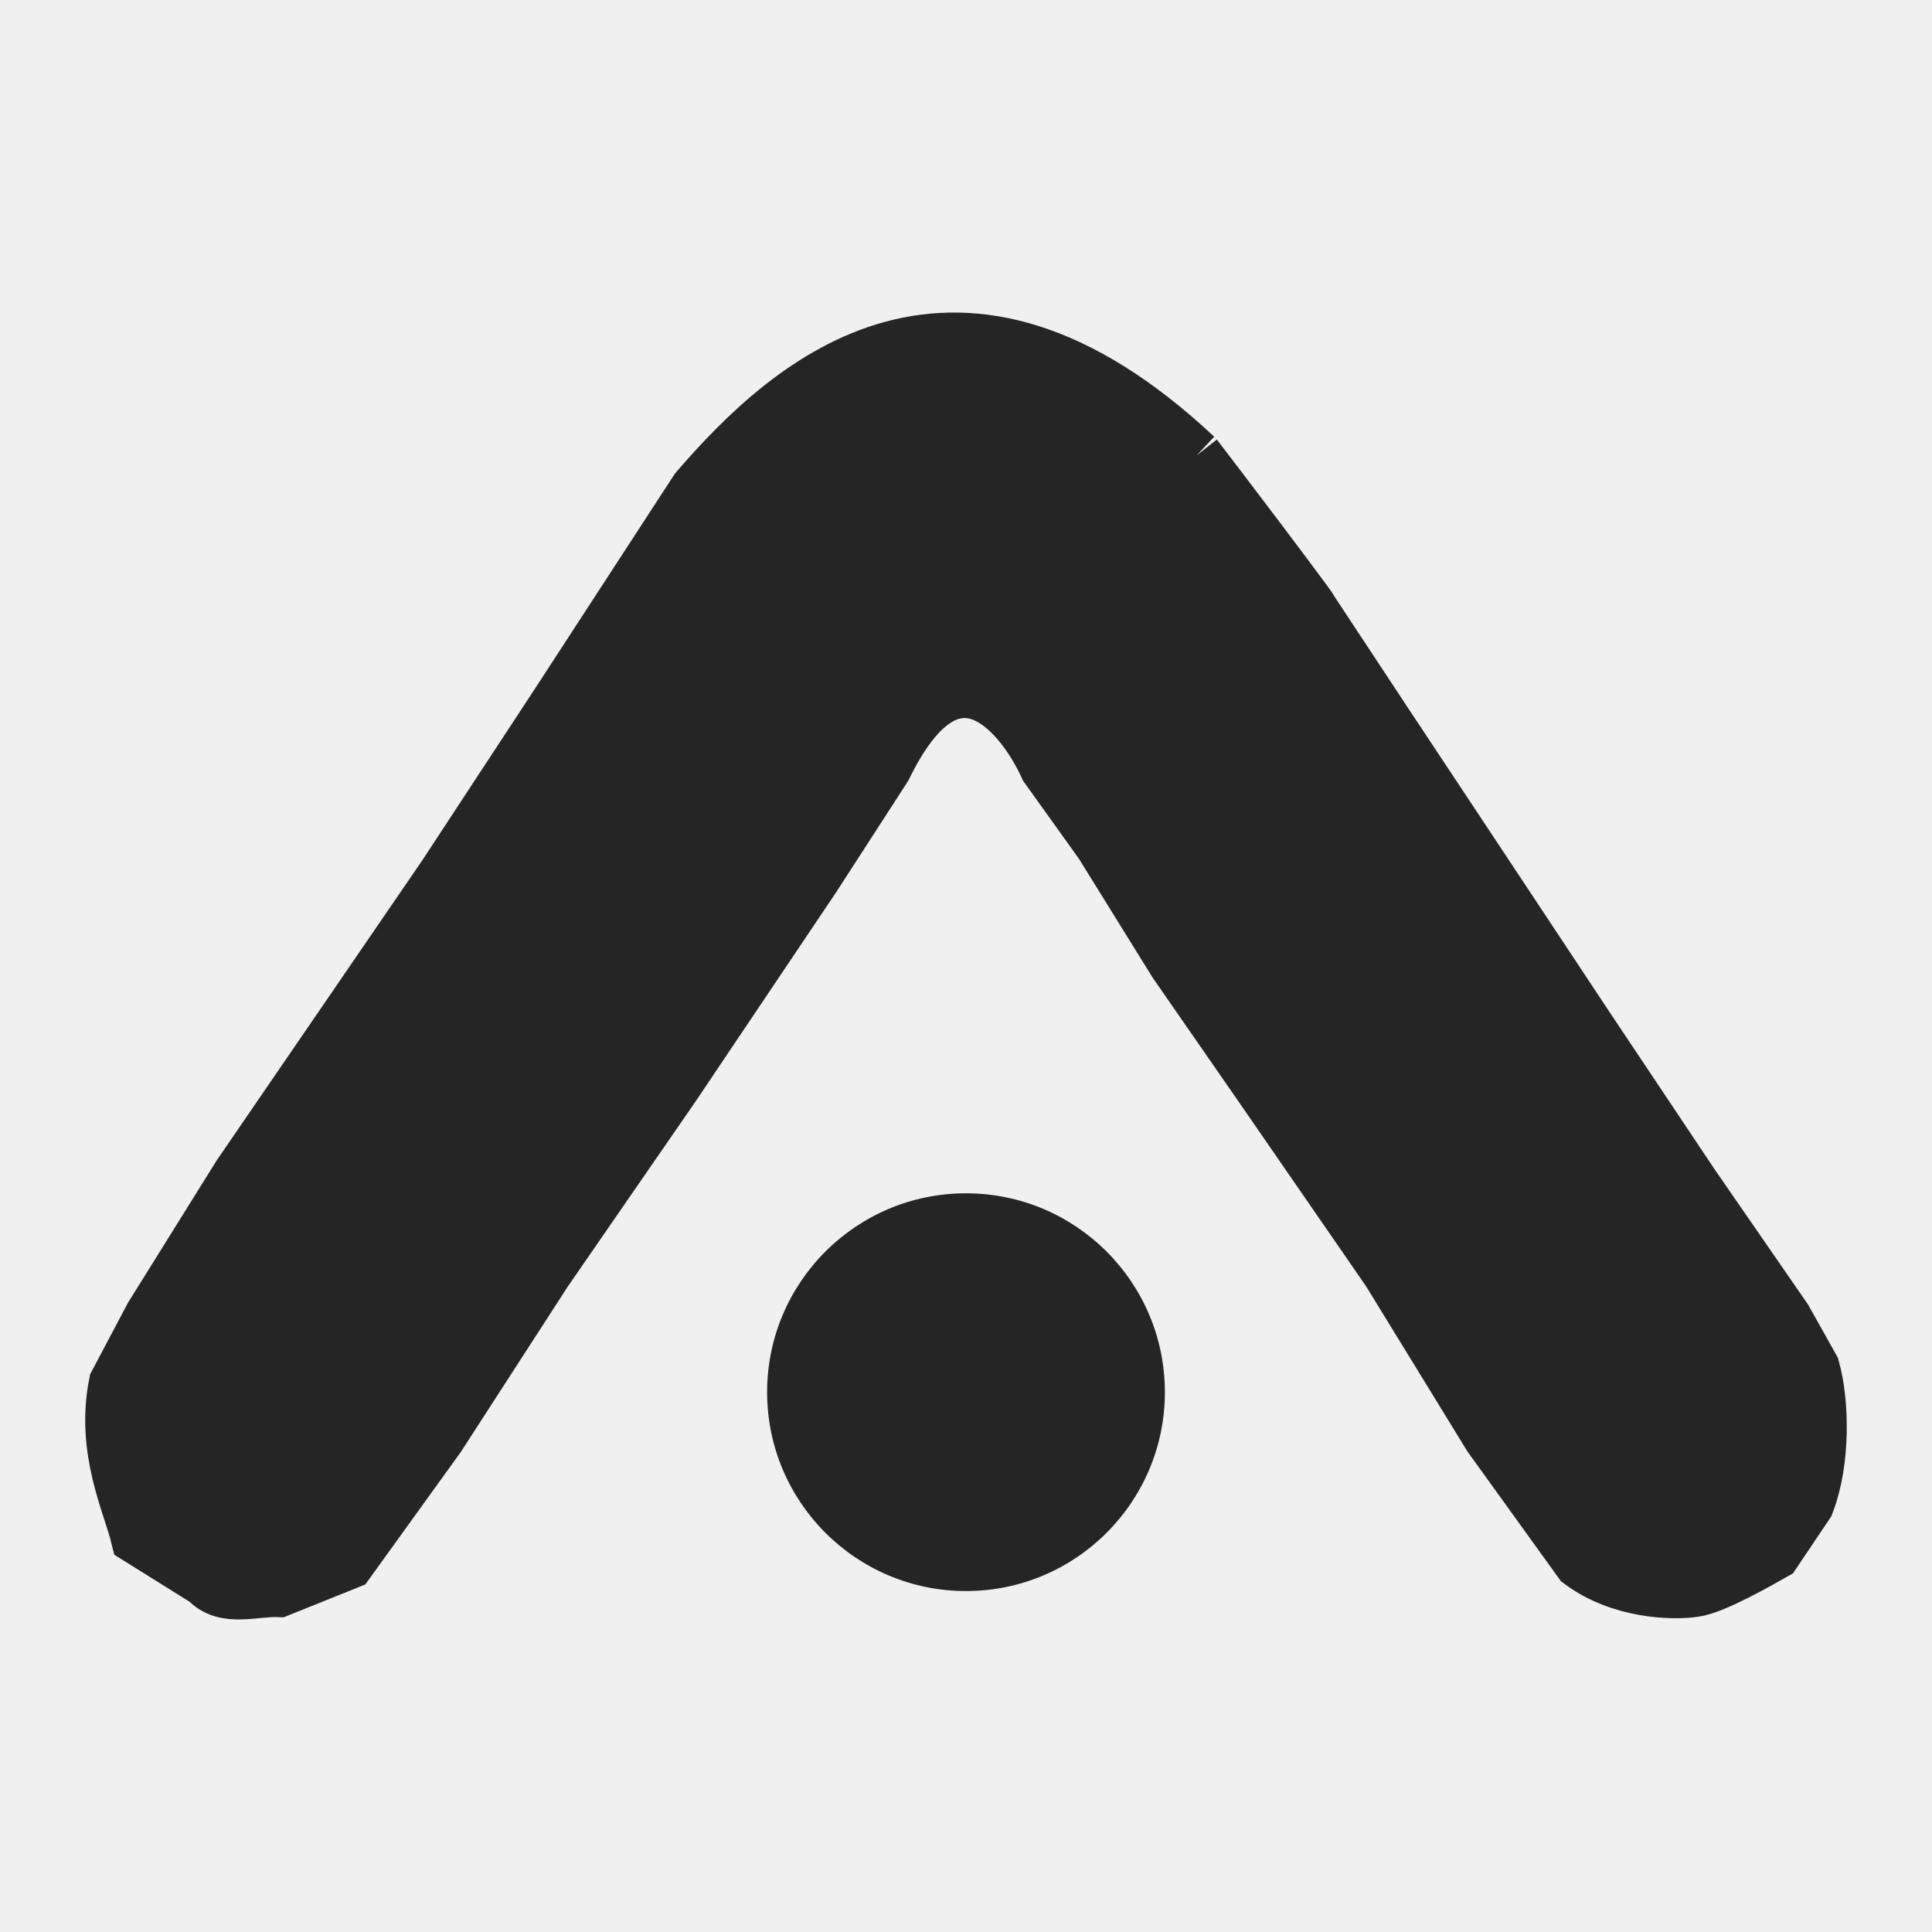
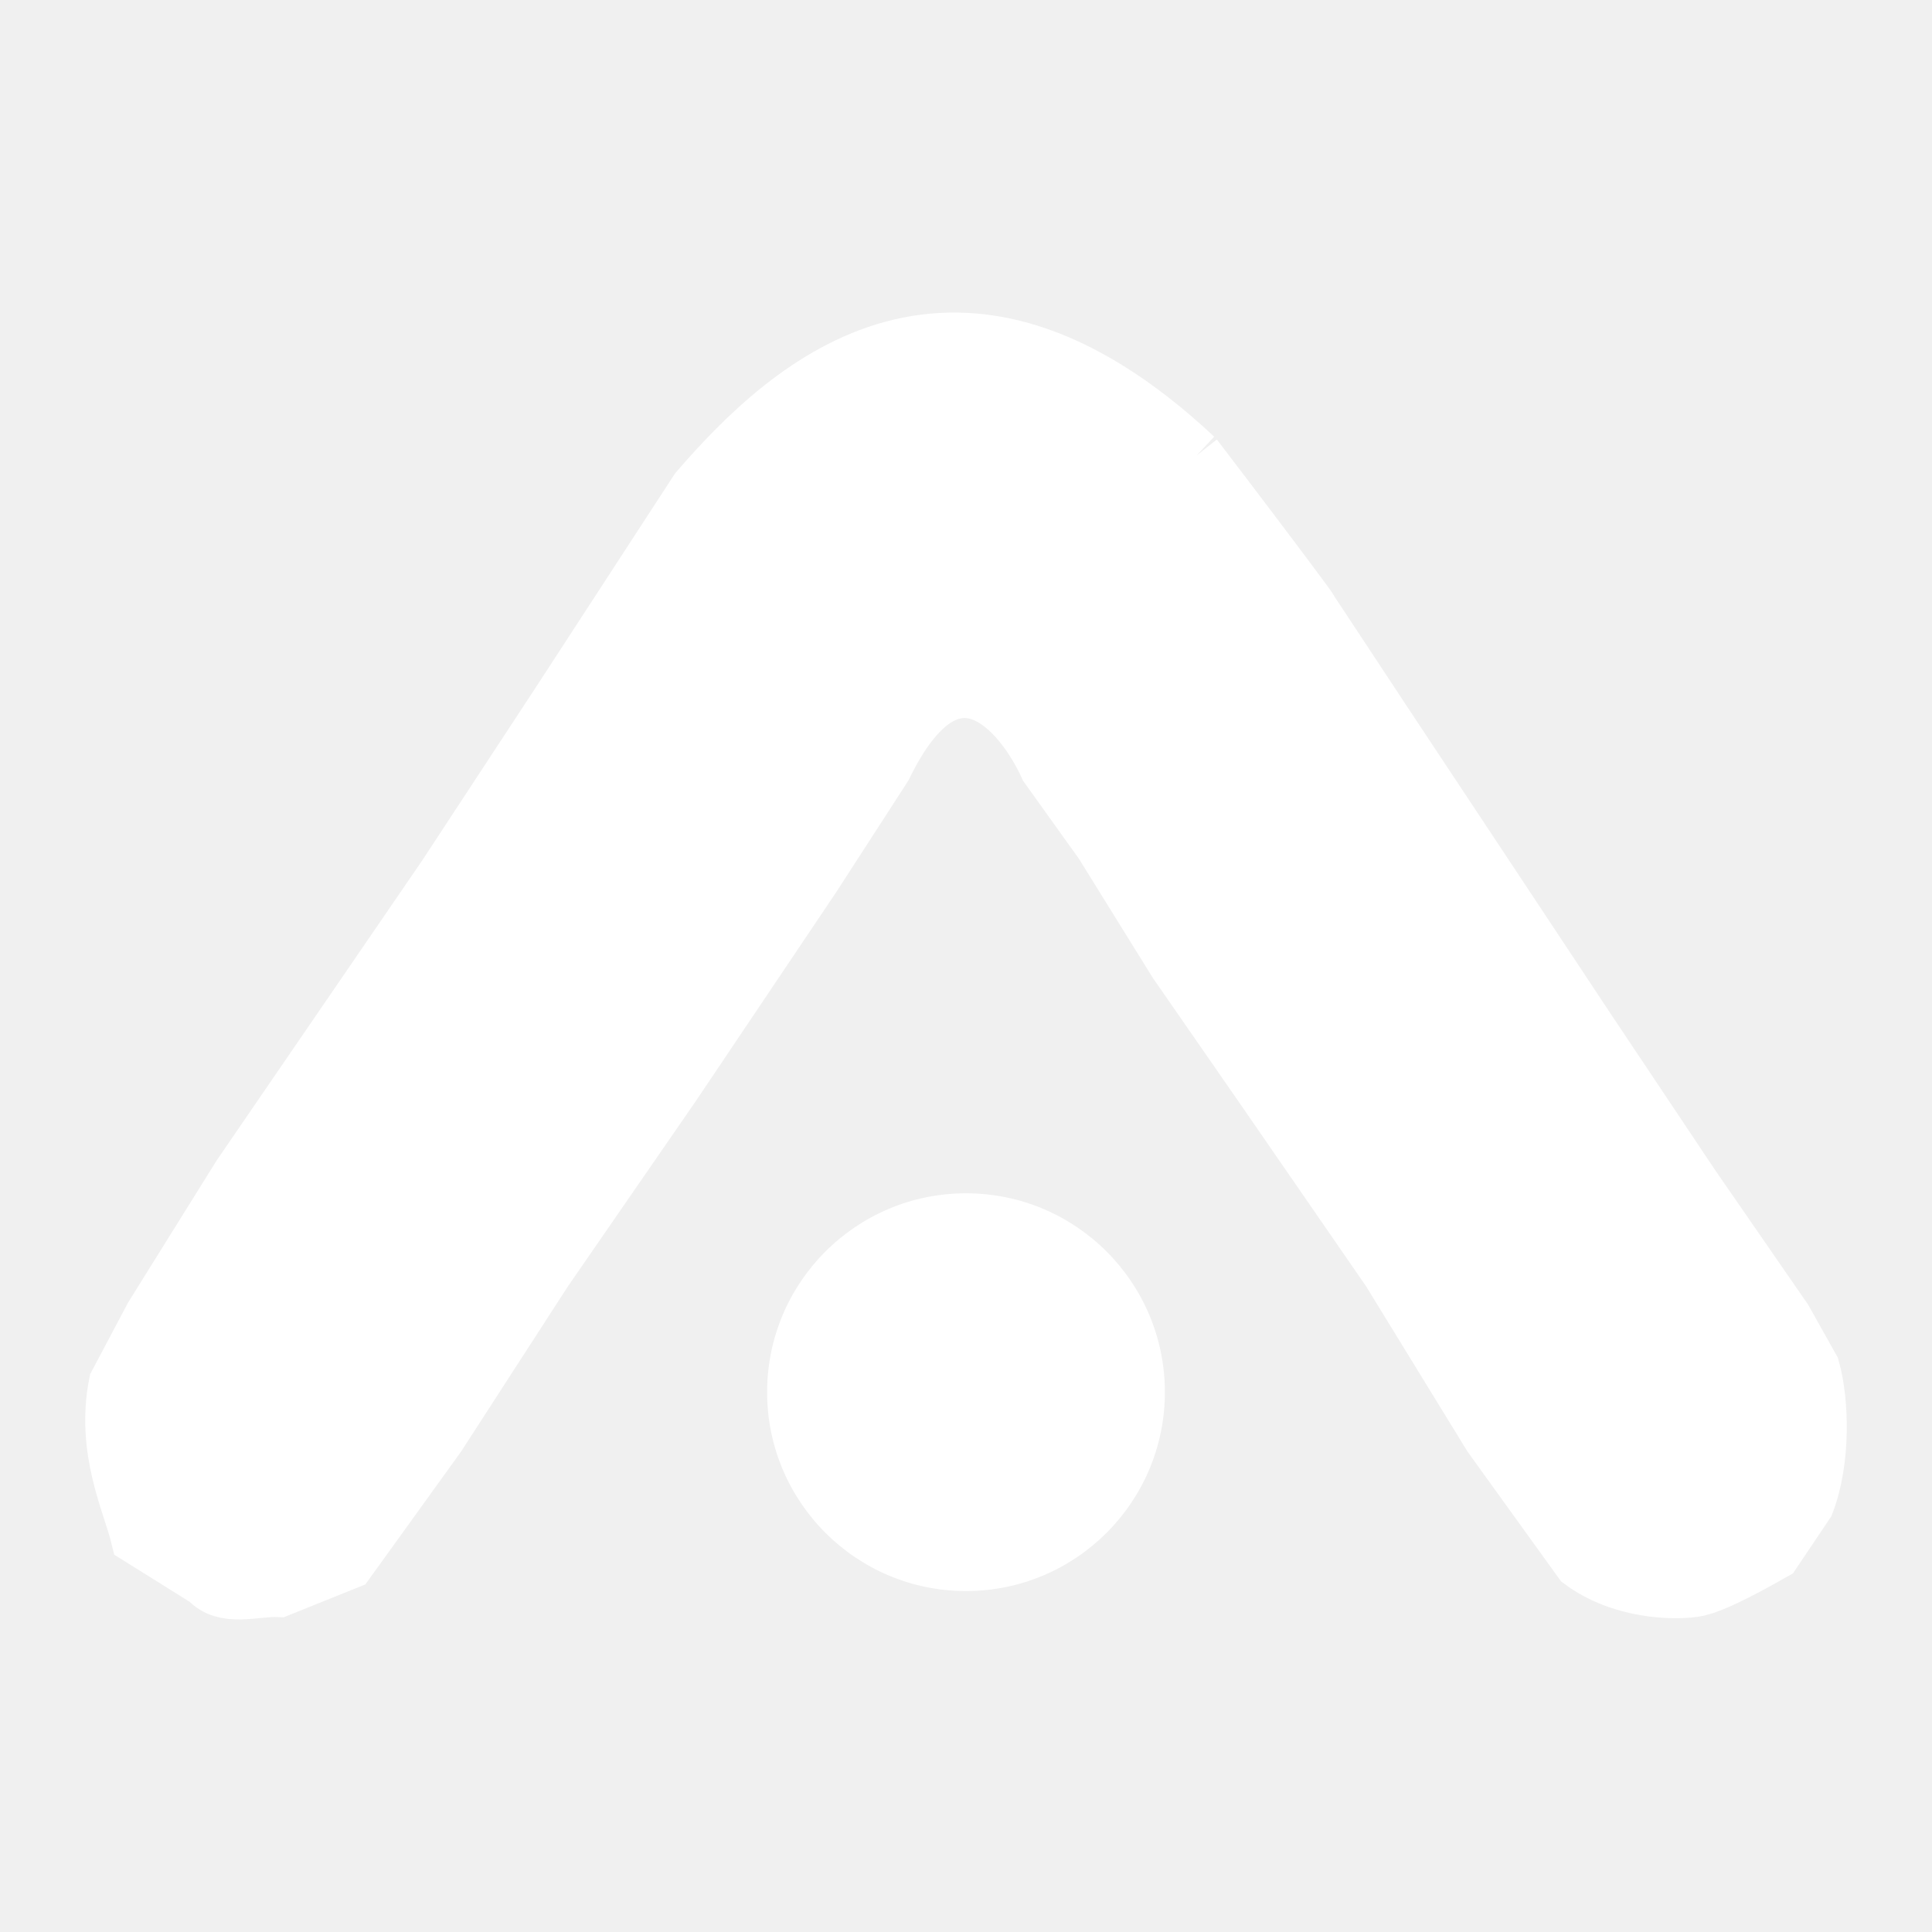
<svg xmlns="http://www.w3.org/2000/svg" width="23" height="23" viewBox="0 0 17 13" fill="none">
-   <path d="M1.826 11.898L1.224 11.522C1.152 11.226 0.916 10.758 1.031 10.177L1.344 9.586L2.115 8.349L3.921 5.713L4.909 4.208L6.141 2.315C6.972 1.353 8.418 0.062 10.513 2.025C10.976 2.629 11.57 3.42 11.515 3.359L12.182 4.369L13.073 5.713L13.964 7.058L14.88 8.429L15.698 9.613L15.939 10.043C16.02 10.33 16.036 10.85 15.891 11.226L15.602 11.656C15.474 11.728 15.077 11.957 14.904 11.979C14.719 12.006 14.263 11.995 13.916 11.737L13.121 10.634L12.23 9.182L11.098 7.542L10.352 6.466L9.702 5.418L9.22 4.745C8.987 4.235 8.372 3.519 7.775 4.745L7.149 5.713L6.643 6.466L5.92 7.542L4.788 9.182L3.849 10.634L3.054 11.737L2.452 11.979C2.244 11.97 1.98 12.07 1.826 11.898Z" fill="#252525" />
-   <path d="M10.513 2.025C8.418 0.062 6.972 1.353 6.141 2.315L4.909 4.208L3.921 5.713L2.115 8.349L1.344 9.586L1.031 10.177C0.916 10.758 1.152 11.226 1.224 11.522L1.826 11.898C1.98 12.07 2.244 11.97 2.452 11.979L3.054 11.737L3.849 10.634L4.788 9.182L5.92 7.542L6.643 6.466L7.149 5.713L7.775 4.745C8.372 3.519 8.987 4.235 9.22 4.745L9.702 5.418L10.352 6.466L11.098 7.542L12.23 9.182L13.121 10.634L13.916 11.737C14.263 11.995 14.719 12.006 14.904 11.979C15.077 11.957 15.474 11.728 15.602 11.656L15.891 11.226C16.036 10.85 16.02 10.33 15.939 10.043L15.698 9.613L14.88 8.429L13.964 7.058L13.073 5.713L12.182 4.369L11.487 3.316M10.513 2.025C10.539 2.057 10.584 2.153 10.61 2.186C12.305 4.402 11.245 2.981 10.513 2.025Z" stroke="#252525" stroke-width="0.5" />
-   <path d="M10.25 10.25C10.25 11.216 9.466 12 8.5 12C7.534 12 6.75 11.216 6.75 10.25C6.75 9.284 7.534 8.5 8.5 8.5C9.466 8.5 10.25 9.284 10.25 10.25Z" fill="#252525" />
+   <path d="M1.826 11.898L1.224 11.522C1.152 11.226 0.916 10.758 1.031 10.177L1.344 9.586L2.115 8.349L3.921 5.713L4.909 4.208L6.141 2.315C6.972 1.353 8.418 0.062 10.513 2.025C10.976 2.629 11.57 3.42 11.515 3.359L12.182 4.369L13.073 5.713L13.964 7.058L14.88 8.429L15.698 9.613L15.939 10.043C16.02 10.33 16.036 10.85 15.891 11.226L15.602 11.656C15.474 11.728 15.077 11.957 14.904 11.979C14.719 12.006 14.263 11.995 13.916 11.737L13.121 10.634L12.23 9.182L11.098 7.542L10.352 6.466L9.702 5.418L9.22 4.745C8.987 4.235 8.372 3.519 7.775 4.745L7.149 5.713L6.643 6.466L5.92 7.542L4.788 9.182L3.849 10.634L3.054 11.737L2.452 11.979C2.244 11.97 1.98 12.07 1.826 11.898Z" fill="#fff" />
+   <path d="M10.513 2.025C8.418 0.062 6.972 1.353 6.141 2.315L4.909 4.208L3.921 5.713L2.115 8.349L1.344 9.586L1.031 10.177C0.916 10.758 1.152 11.226 1.224 11.522L1.826 11.898C1.98 12.07 2.244 11.97 2.452 11.979L3.054 11.737L3.849 10.634L4.788 9.182L5.92 7.542L6.643 6.466L7.149 5.713L7.775 4.745C8.372 3.519 8.987 4.235 9.22 4.745L9.702 5.418L10.352 6.466L11.098 7.542L12.23 9.182L13.121 10.634L13.916 11.737C14.263 11.995 14.719 12.006 14.904 11.979C15.077 11.957 15.474 11.728 15.602 11.656L15.891 11.226C16.036 10.85 16.02 10.33 15.939 10.043L15.698 9.613L14.88 8.429L13.964 7.058L13.073 5.713L12.182 4.369L11.487 3.316M10.513 2.025C10.539 2.057 10.584 2.153 10.61 2.186C12.305 4.402 11.245 2.981 10.513 2.025Z" stroke="#fff" stroke-width="0.5" />
+   <path d="M10.25 10.25C10.25 11.216 9.466 12 8.5 12C7.534 12 6.75 11.216 6.75 10.25C6.75 9.284 7.534 8.5 8.5 8.5C9.466 8.5 10.25 9.284 10.25 10.25Z" fill="#fff" />
</svg>
